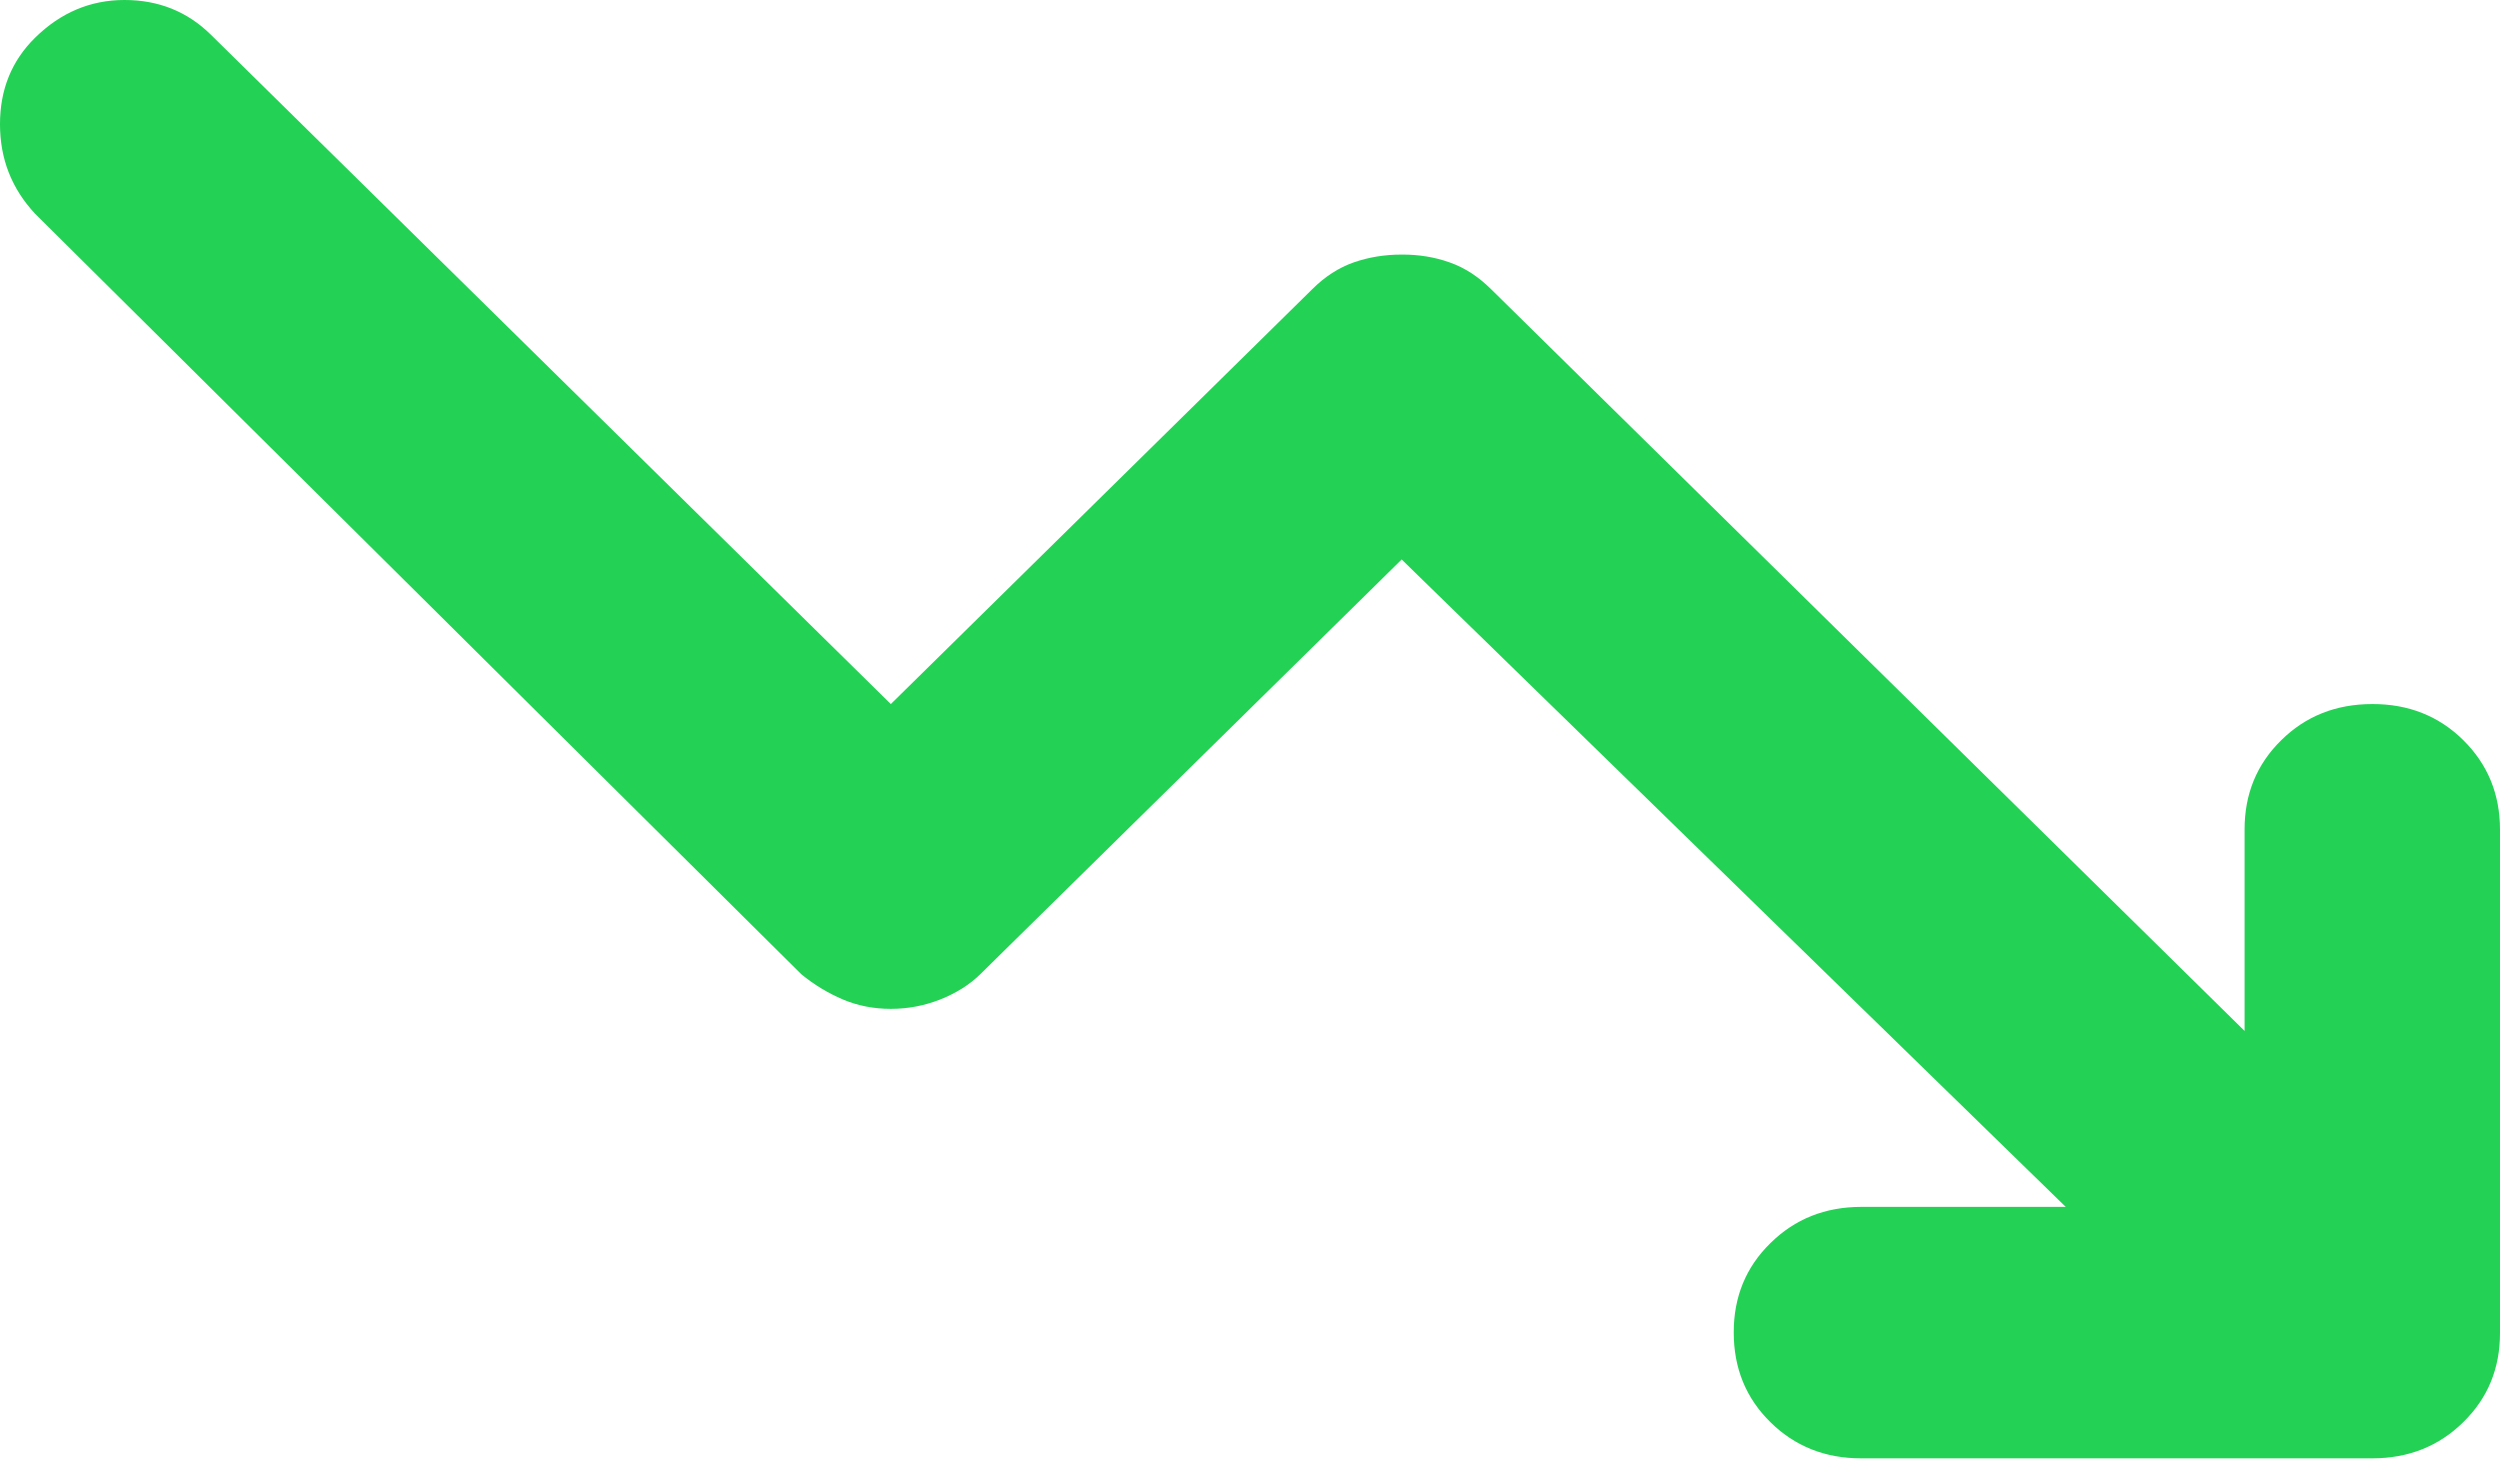
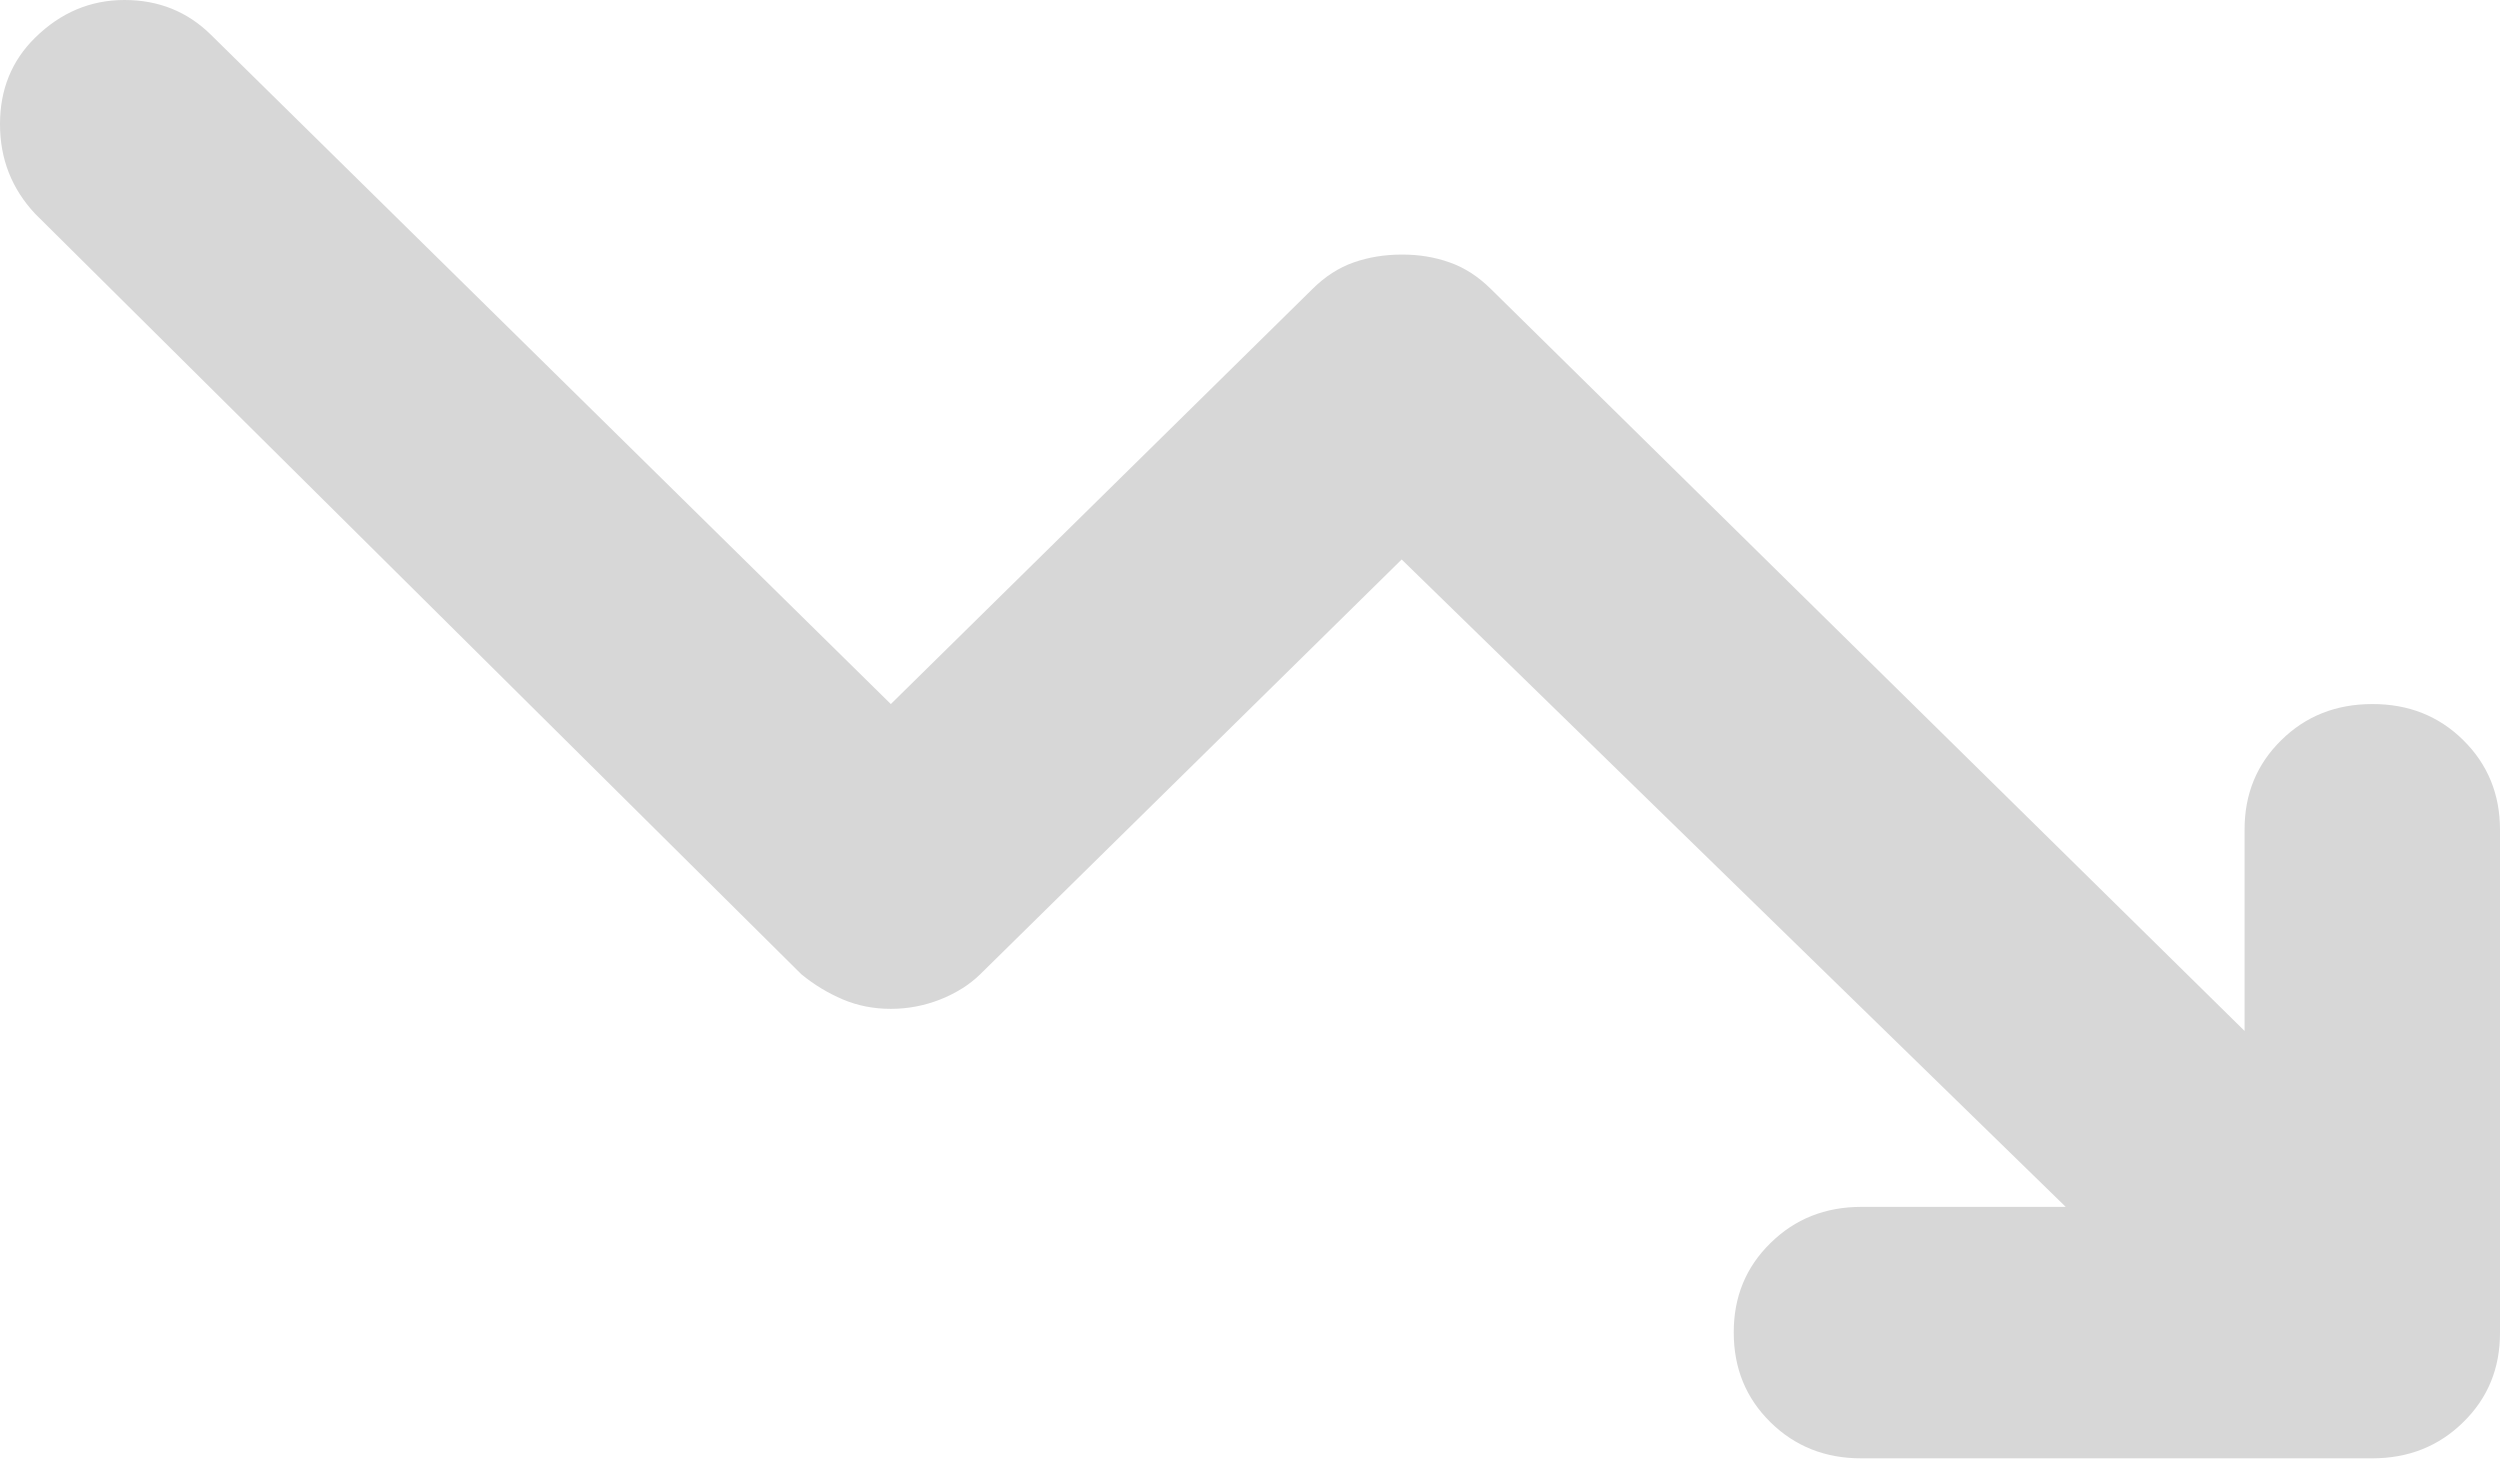
<svg xmlns="http://www.w3.org/2000/svg" width="24" height="14" viewBox="0 0 24 14" fill="none">
-   <path d="M0.337 0.362C0.112 0.583 0 0.86 0 1.192C0 1.525 0.112 1.811 0.337 2.052L7.693 9.353C7.816 9.454 7.949 9.534 8.092 9.595C8.235 9.655 8.388 9.685 8.552 9.685C8.715 9.685 8.873 9.655 9.026 9.595C9.179 9.534 9.307 9.454 9.41 9.353L13.456 5.371L19.831 11.586H17.87C17.522 11.586 17.231 11.702 16.996 11.934C16.76 12.165 16.643 12.452 16.644 12.793C16.644 13.135 16.761 13.422 16.997 13.654C17.232 13.885 17.523 14.001 17.87 14H22.774C23.121 14 23.413 13.884 23.648 13.652C23.884 13.421 24.001 13.134 24 12.793V7.966C24 7.624 23.882 7.337 23.647 7.105C23.412 6.873 23.12 6.758 22.774 6.759C22.427 6.759 22.135 6.874 21.9 7.106C21.664 7.338 21.547 7.624 21.548 7.966V9.897L14.314 2.776C14.192 2.655 14.059 2.569 13.916 2.519C13.773 2.468 13.619 2.443 13.456 2.444C13.293 2.444 13.139 2.469 12.996 2.519C12.853 2.569 12.72 2.654 12.598 2.776L8.552 6.759L2.023 0.332C1.798 0.111 1.522 9.53674e-07 1.195 9.53674e-07C0.868 9.53674e-07 0.582 0.121 0.337 0.362Z" fill="#23D154" />
+   <path d="M0.337 0.362C0.112 0.583 0 0.86 0 1.192C0 1.525 0.112 1.811 0.337 2.052L7.693 9.353C7.816 9.454 7.949 9.534 8.092 9.595C8.235 9.655 8.388 9.685 8.552 9.685C8.715 9.685 8.873 9.655 9.026 9.595C9.179 9.534 9.307 9.454 9.41 9.353L13.456 5.371L19.831 11.586H17.87C17.522 11.586 17.231 11.702 16.996 11.934C16.76 12.165 16.643 12.452 16.644 12.793C16.644 13.135 16.761 13.422 16.997 13.654C17.232 13.885 17.523 14.001 17.87 14H22.774C23.121 14 23.413 13.884 23.648 13.652C23.884 13.421 24.001 13.134 24 12.793V7.966C24 7.624 23.882 7.337 23.647 7.105C23.412 6.873 23.12 6.758 22.774 6.759C22.427 6.759 22.135 6.874 21.9 7.106C21.664 7.338 21.547 7.624 21.548 7.966V9.897L14.314 2.776C14.192 2.655 14.059 2.569 13.916 2.519C13.773 2.468 13.619 2.443 13.456 2.444C13.293 2.444 13.139 2.469 12.996 2.519C12.853 2.569 12.72 2.654 12.598 2.776L8.552 6.759L2.023 0.332C1.798 0.111 1.522 9.53674e-07 1.195 9.53674e-07C0.868 9.53674e-07 0.582 0.121 0.337 0.362Z" fill="#D7D7D7" />
</svg>
